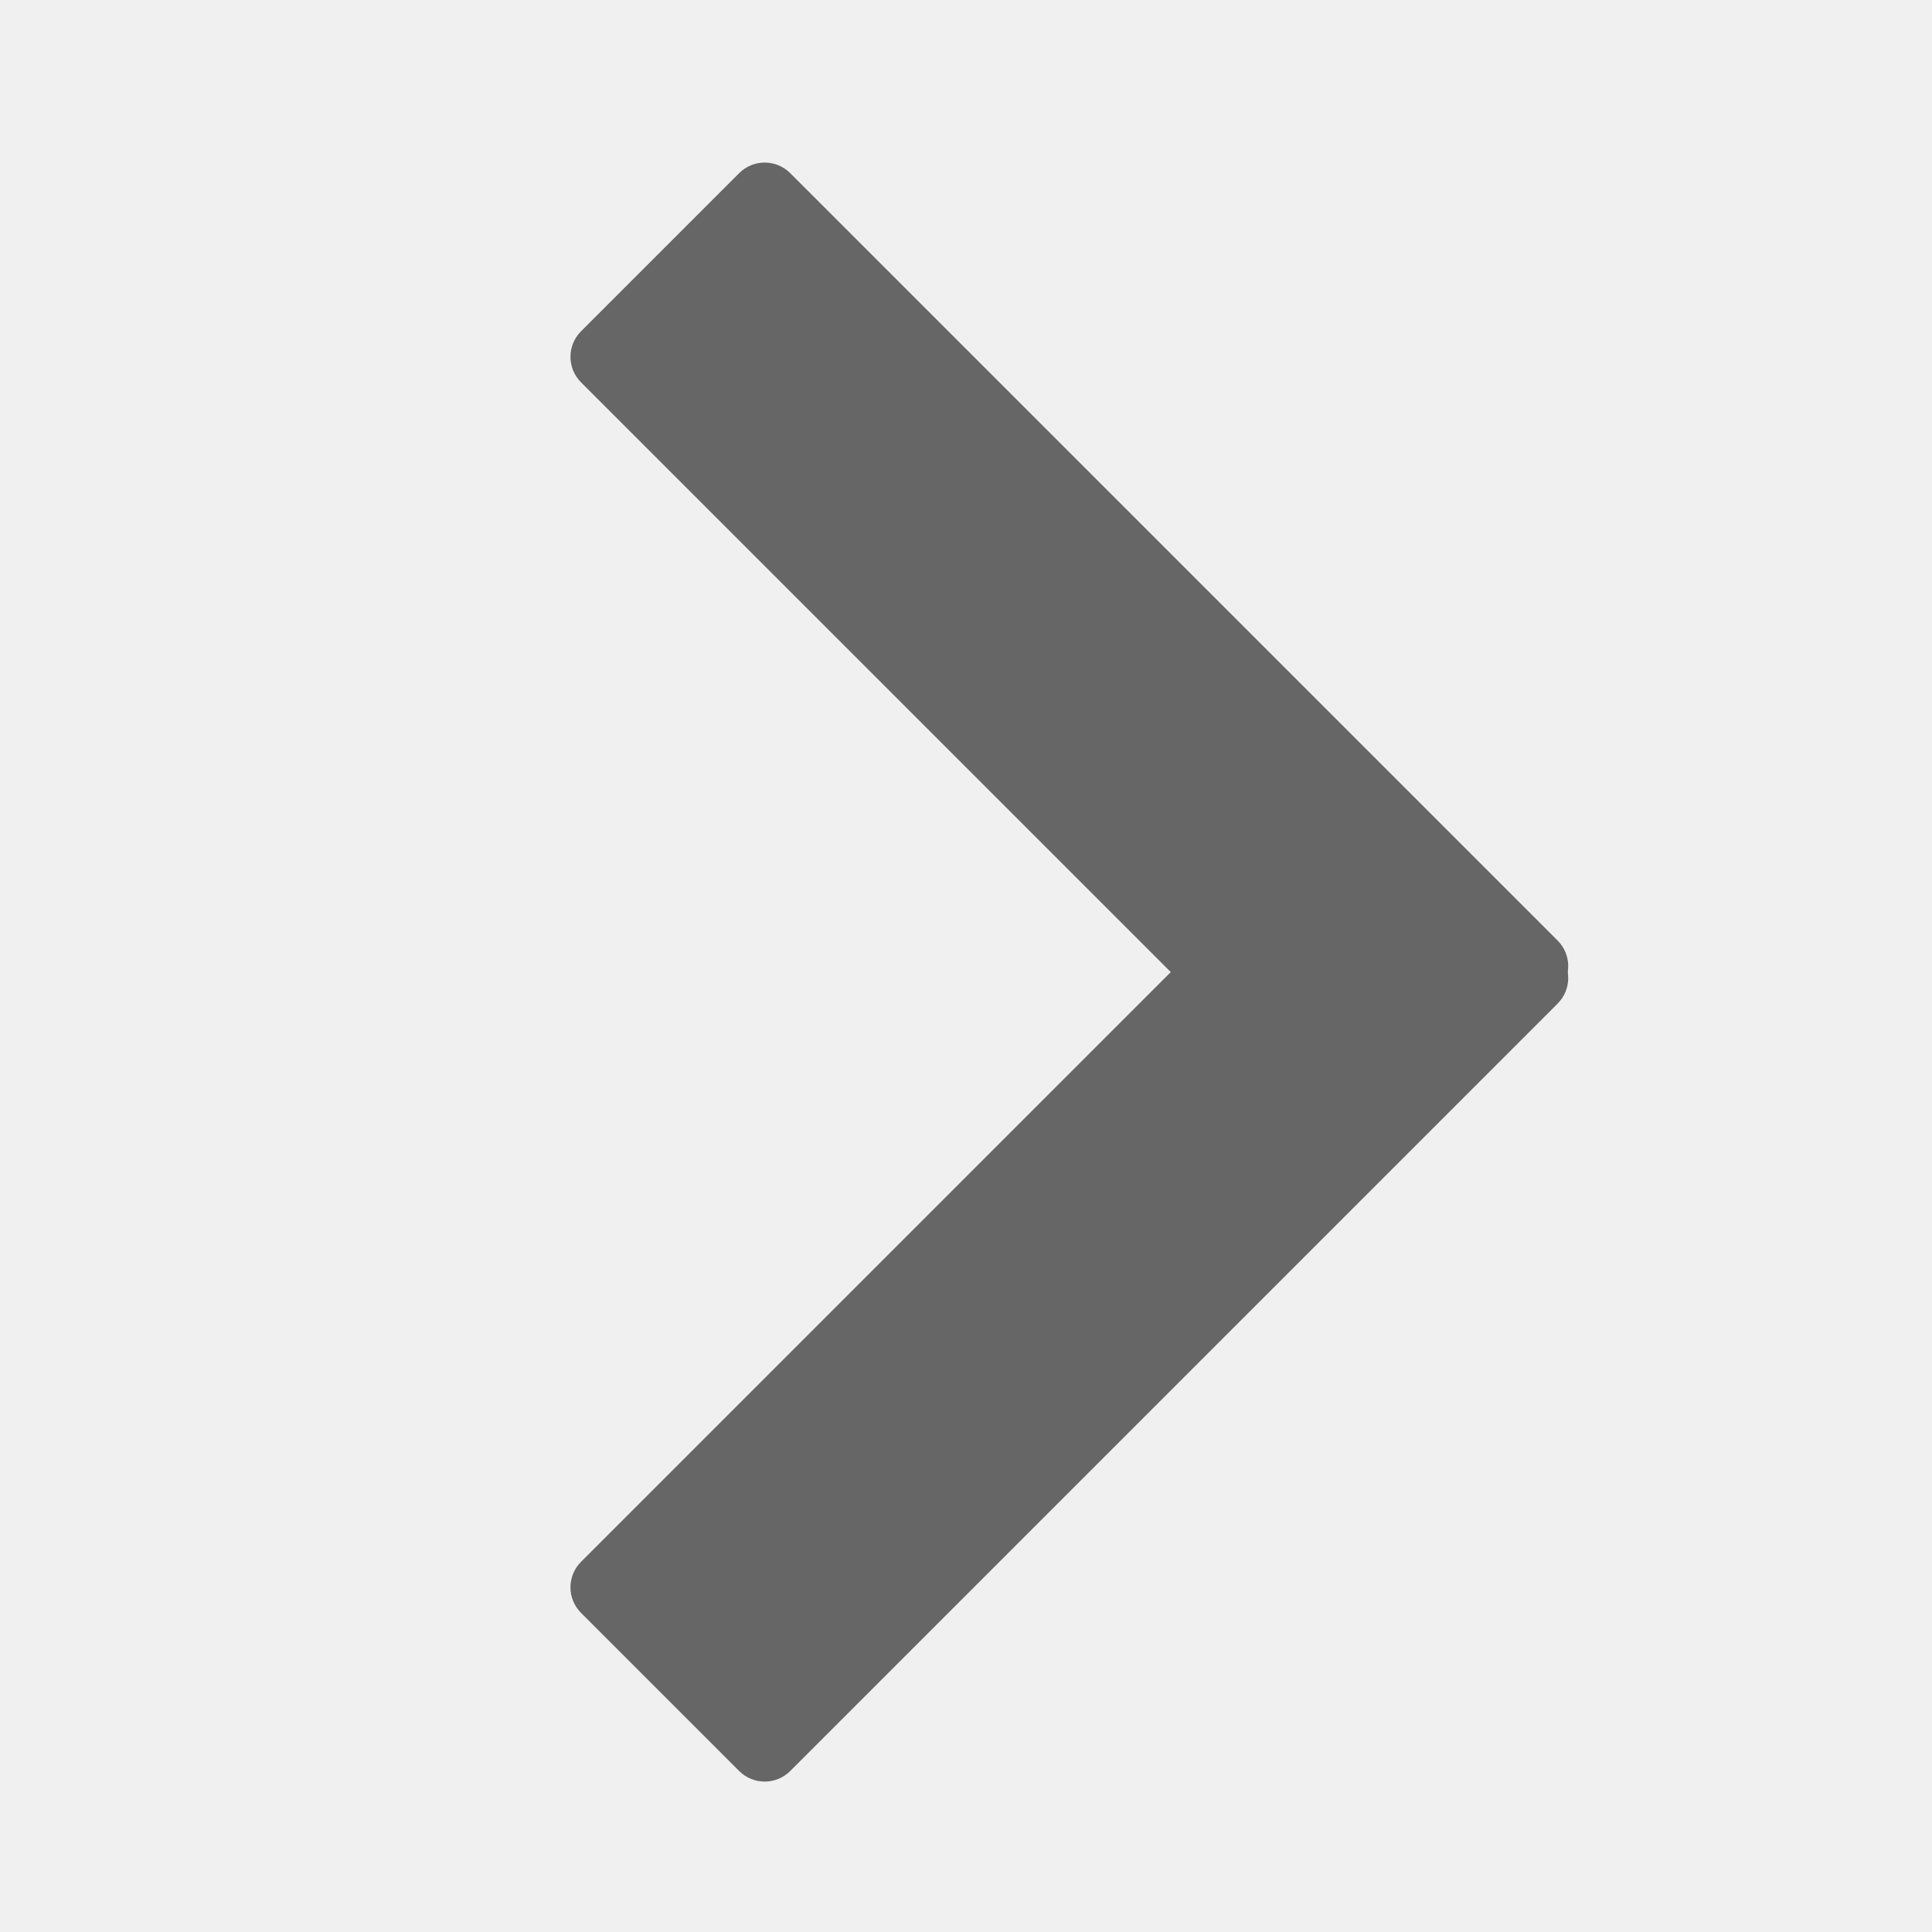
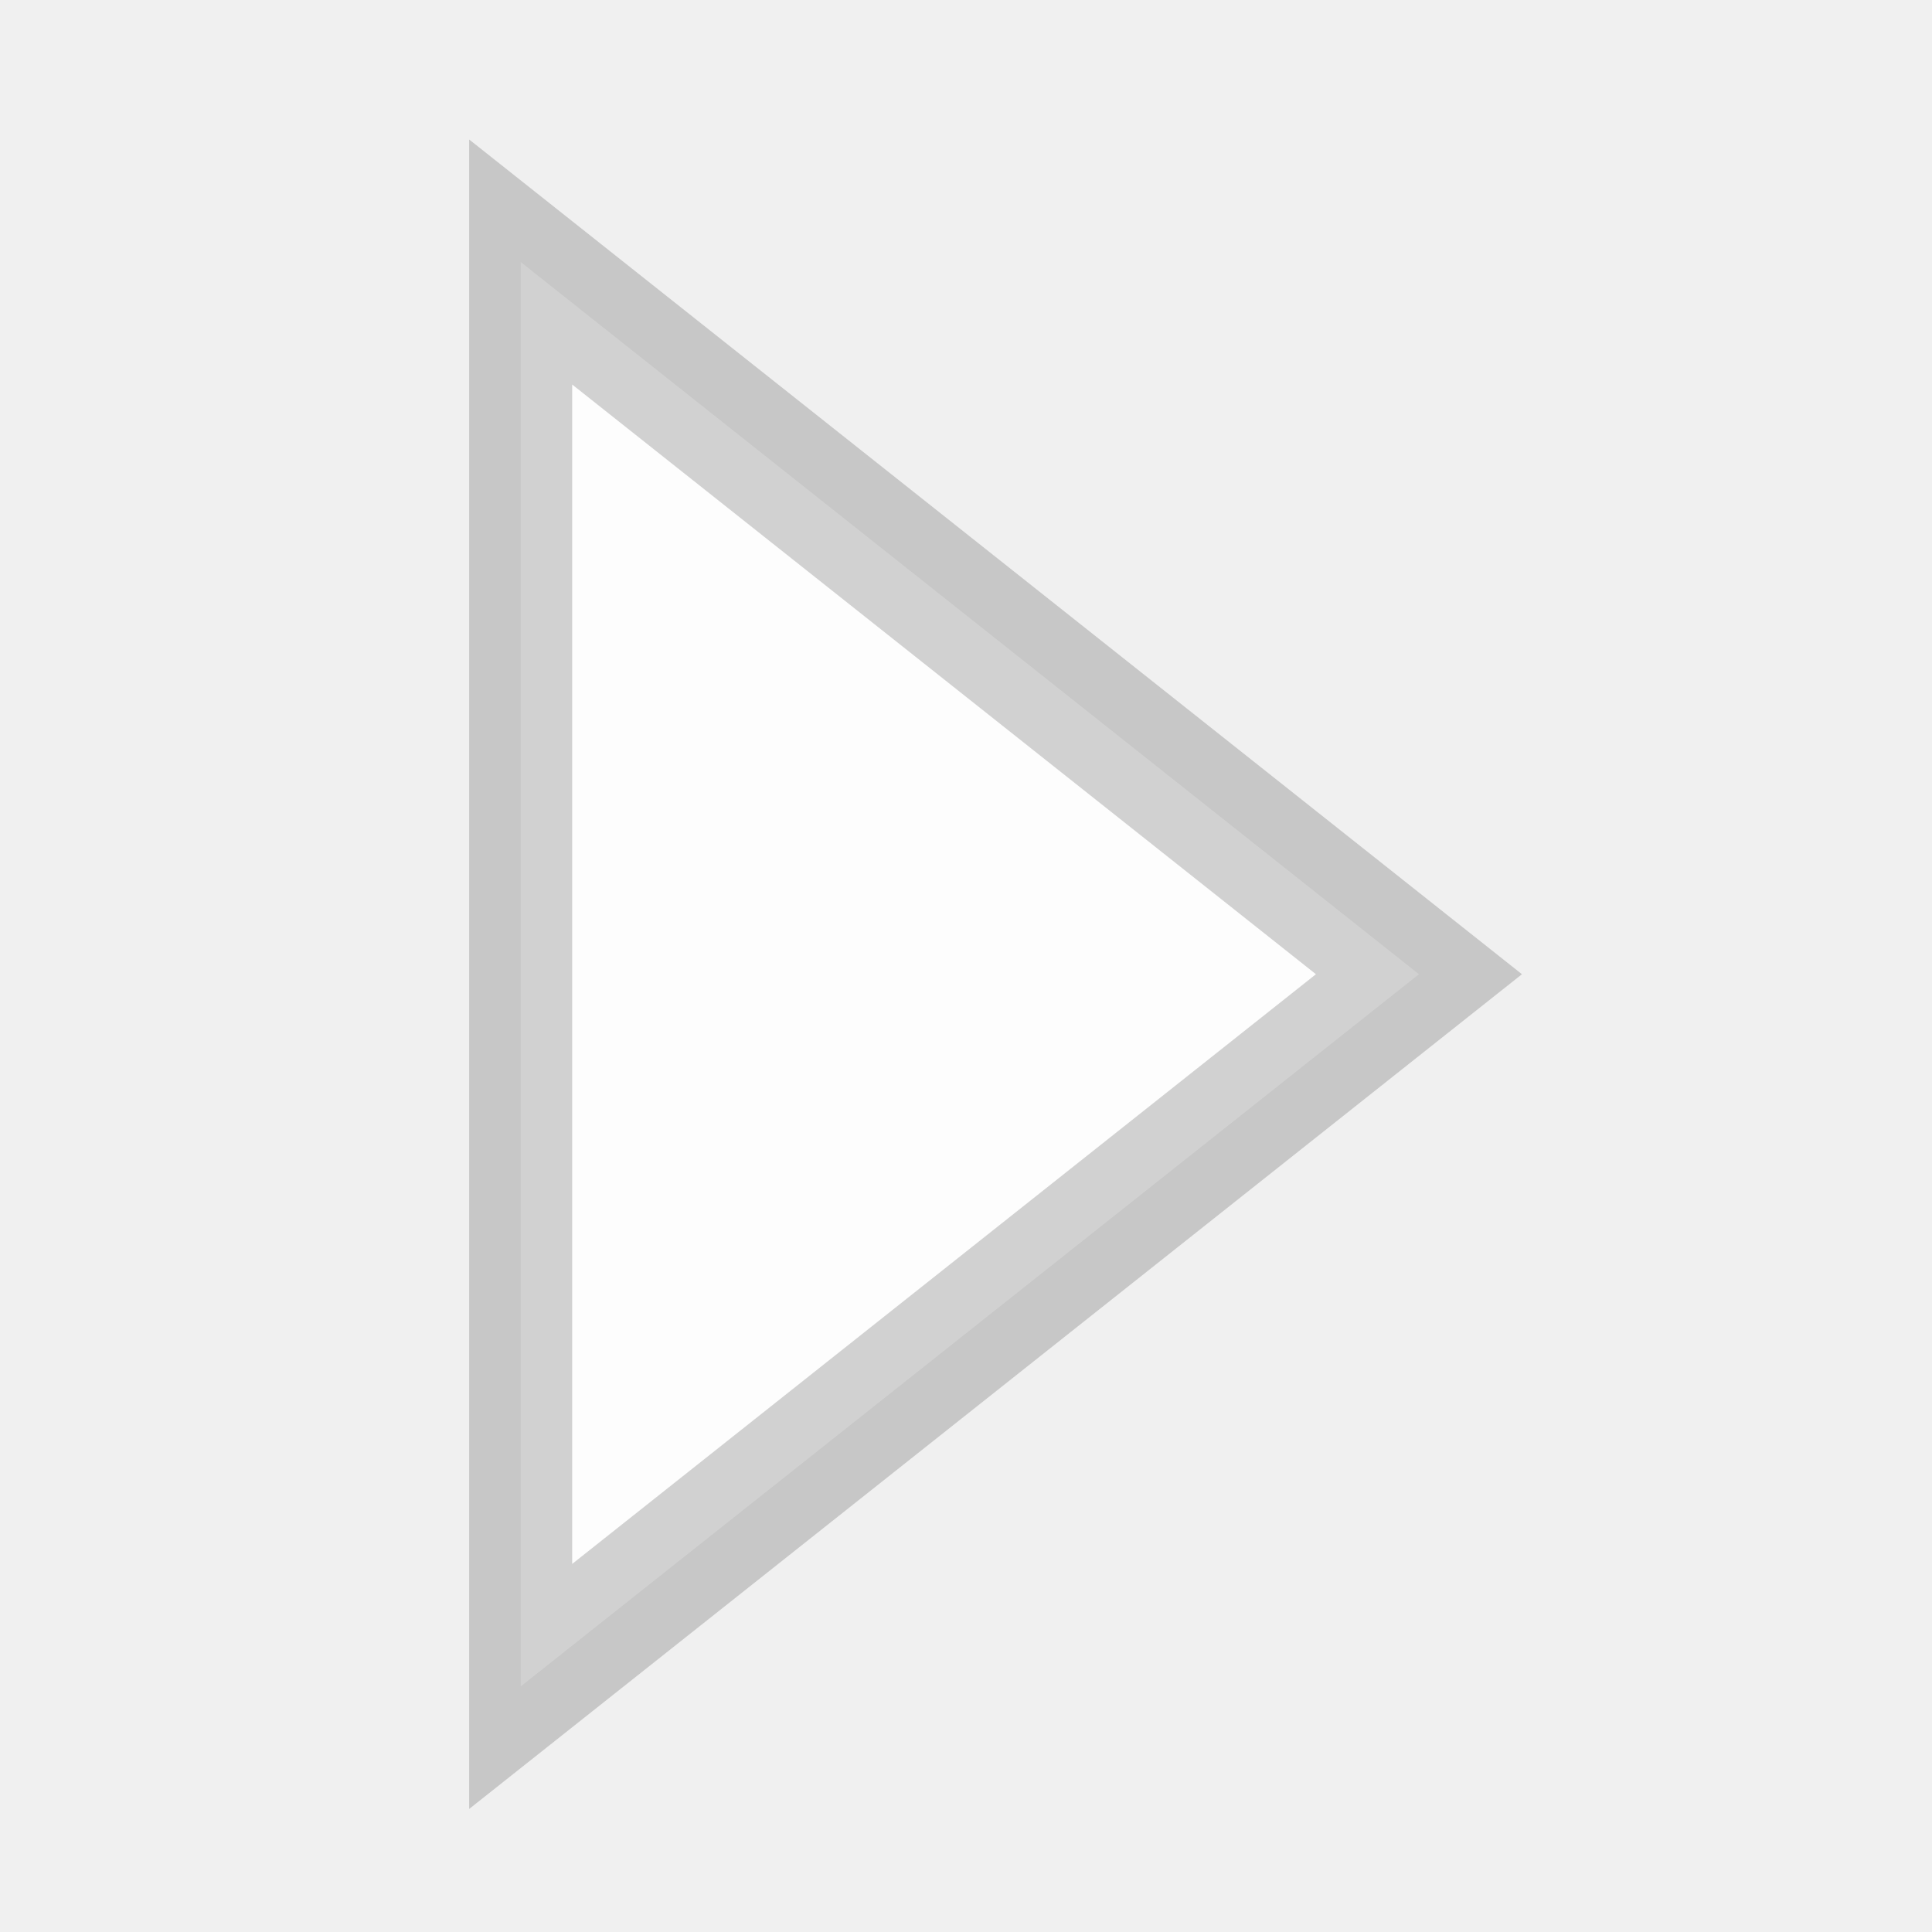
<svg xmlns="http://www.w3.org/2000/svg" width="16" height="16" id="svg2" version="1.1">
  <defs id="defs4" />
  <g id="layer1" transform="translate(0,-1036.362)">
-     <rect style="fill:#666666;fill-opacity:1;fill-rule:nonzero;stroke:none" id="rect6229" width="9.586" height="2.45" x="-738.861" y="745.367" transform="matrix(0.7071068,-0.7071068,0.7071068,0.7071068,0,0)" rx="0.299" ry="0.299" />
-     <rect style="fill:#666666;fill-opacity:1;fill-rule:nonzero;stroke:none" id="rect6229-1" width="9.586" height="2.45" x="738.161" y="729.205" transform="matrix(0.7071068,0.7071068,-0.7071068,0.7071068,0,0)" rx="0.299" ry="0.299" />
+     <path style="fill:white;fill-opacity:0.878;stroke:black;stroke-width:0.86;stroke-linecap:round;stroke-linejoin:miter;stroke-miterlimit:4;stroke-opacity:0.174;stroke-dasharray:none;display:inline" id="path18028" d="M 88.83,340 80.17,340 84.5,332.5 z" transform="matrix(0,1.362171,-0.9918625,0,341.5453,929.3267)" />
  </g>
</svg>
